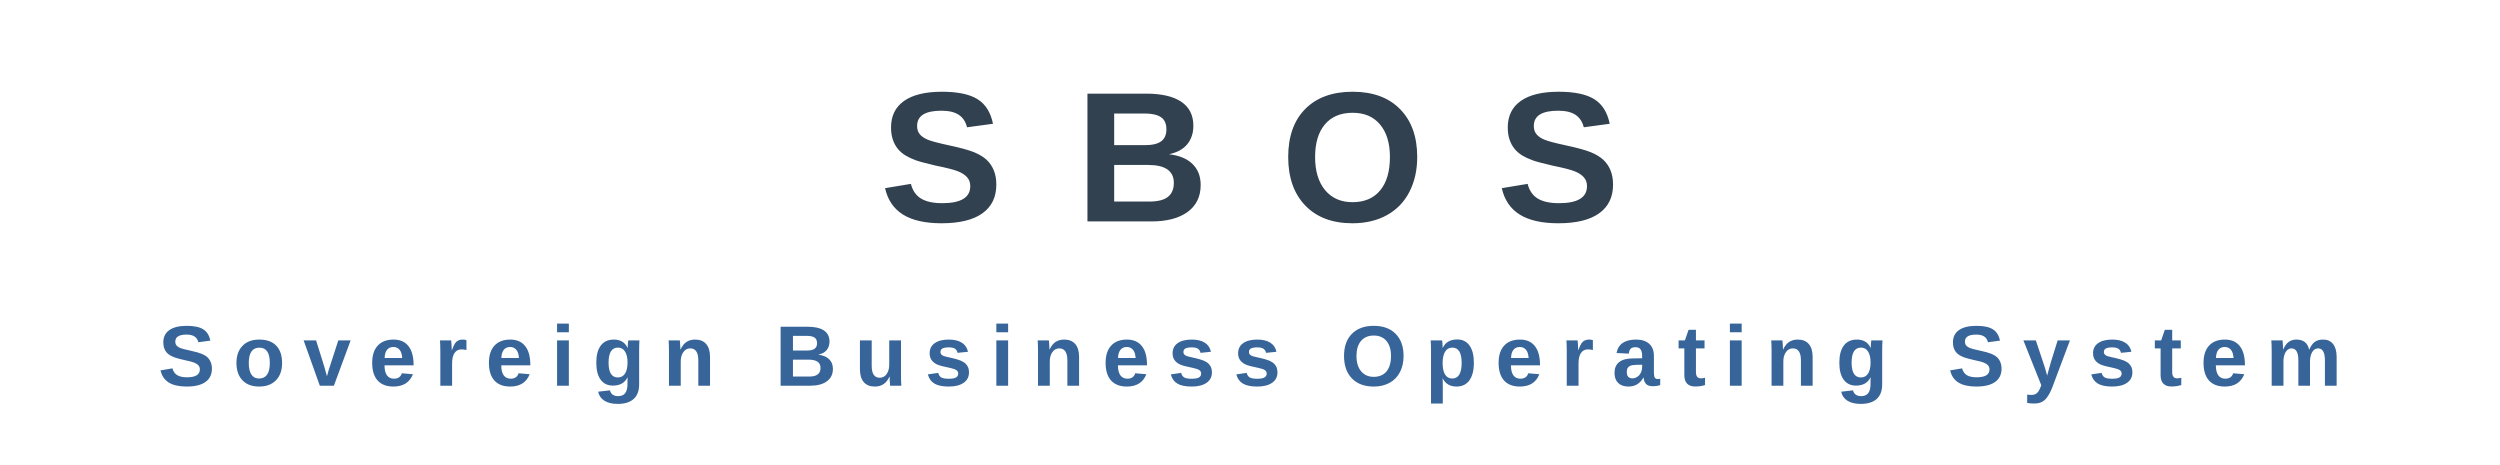
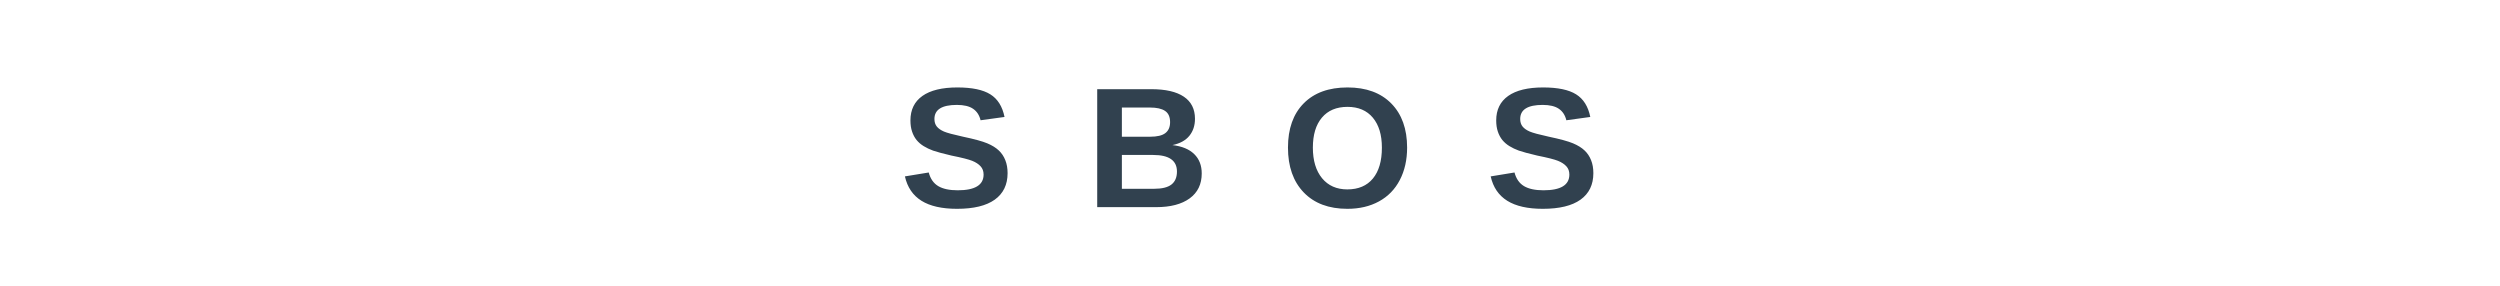
- <svg xmlns="http://www.w3.org/2000/svg" width="700" height="130" viewBox="0 0 700 130">
-   <text x="350" y="62" text-anchor="middle" font-family="Arial, 'Arial Black', sans-serif" font-weight="900" font-size="52" fill="#31414F" letter-spacing="20">SBOS</text>
-   <text x="350" y="108" text-anchor="middle" font-family="Arial, 'Arial Black', sans-serif" font-weight="900" font-size="24" fill="#376599" letter-spacing="5">Sovereign Business Operating System</text>
+ <svg xmlns="http://www.w3.org/2000/svg" width="700" height="80" viewBox="0 0 700 80">
+   <text x="350" y="58" text-anchor="middle" font-family="Arial, 'Arial Black', sans-serif" font-weight="900" font-size="48" fill="#31414F" letter-spacing="20">SBOS</text>
</svg>
